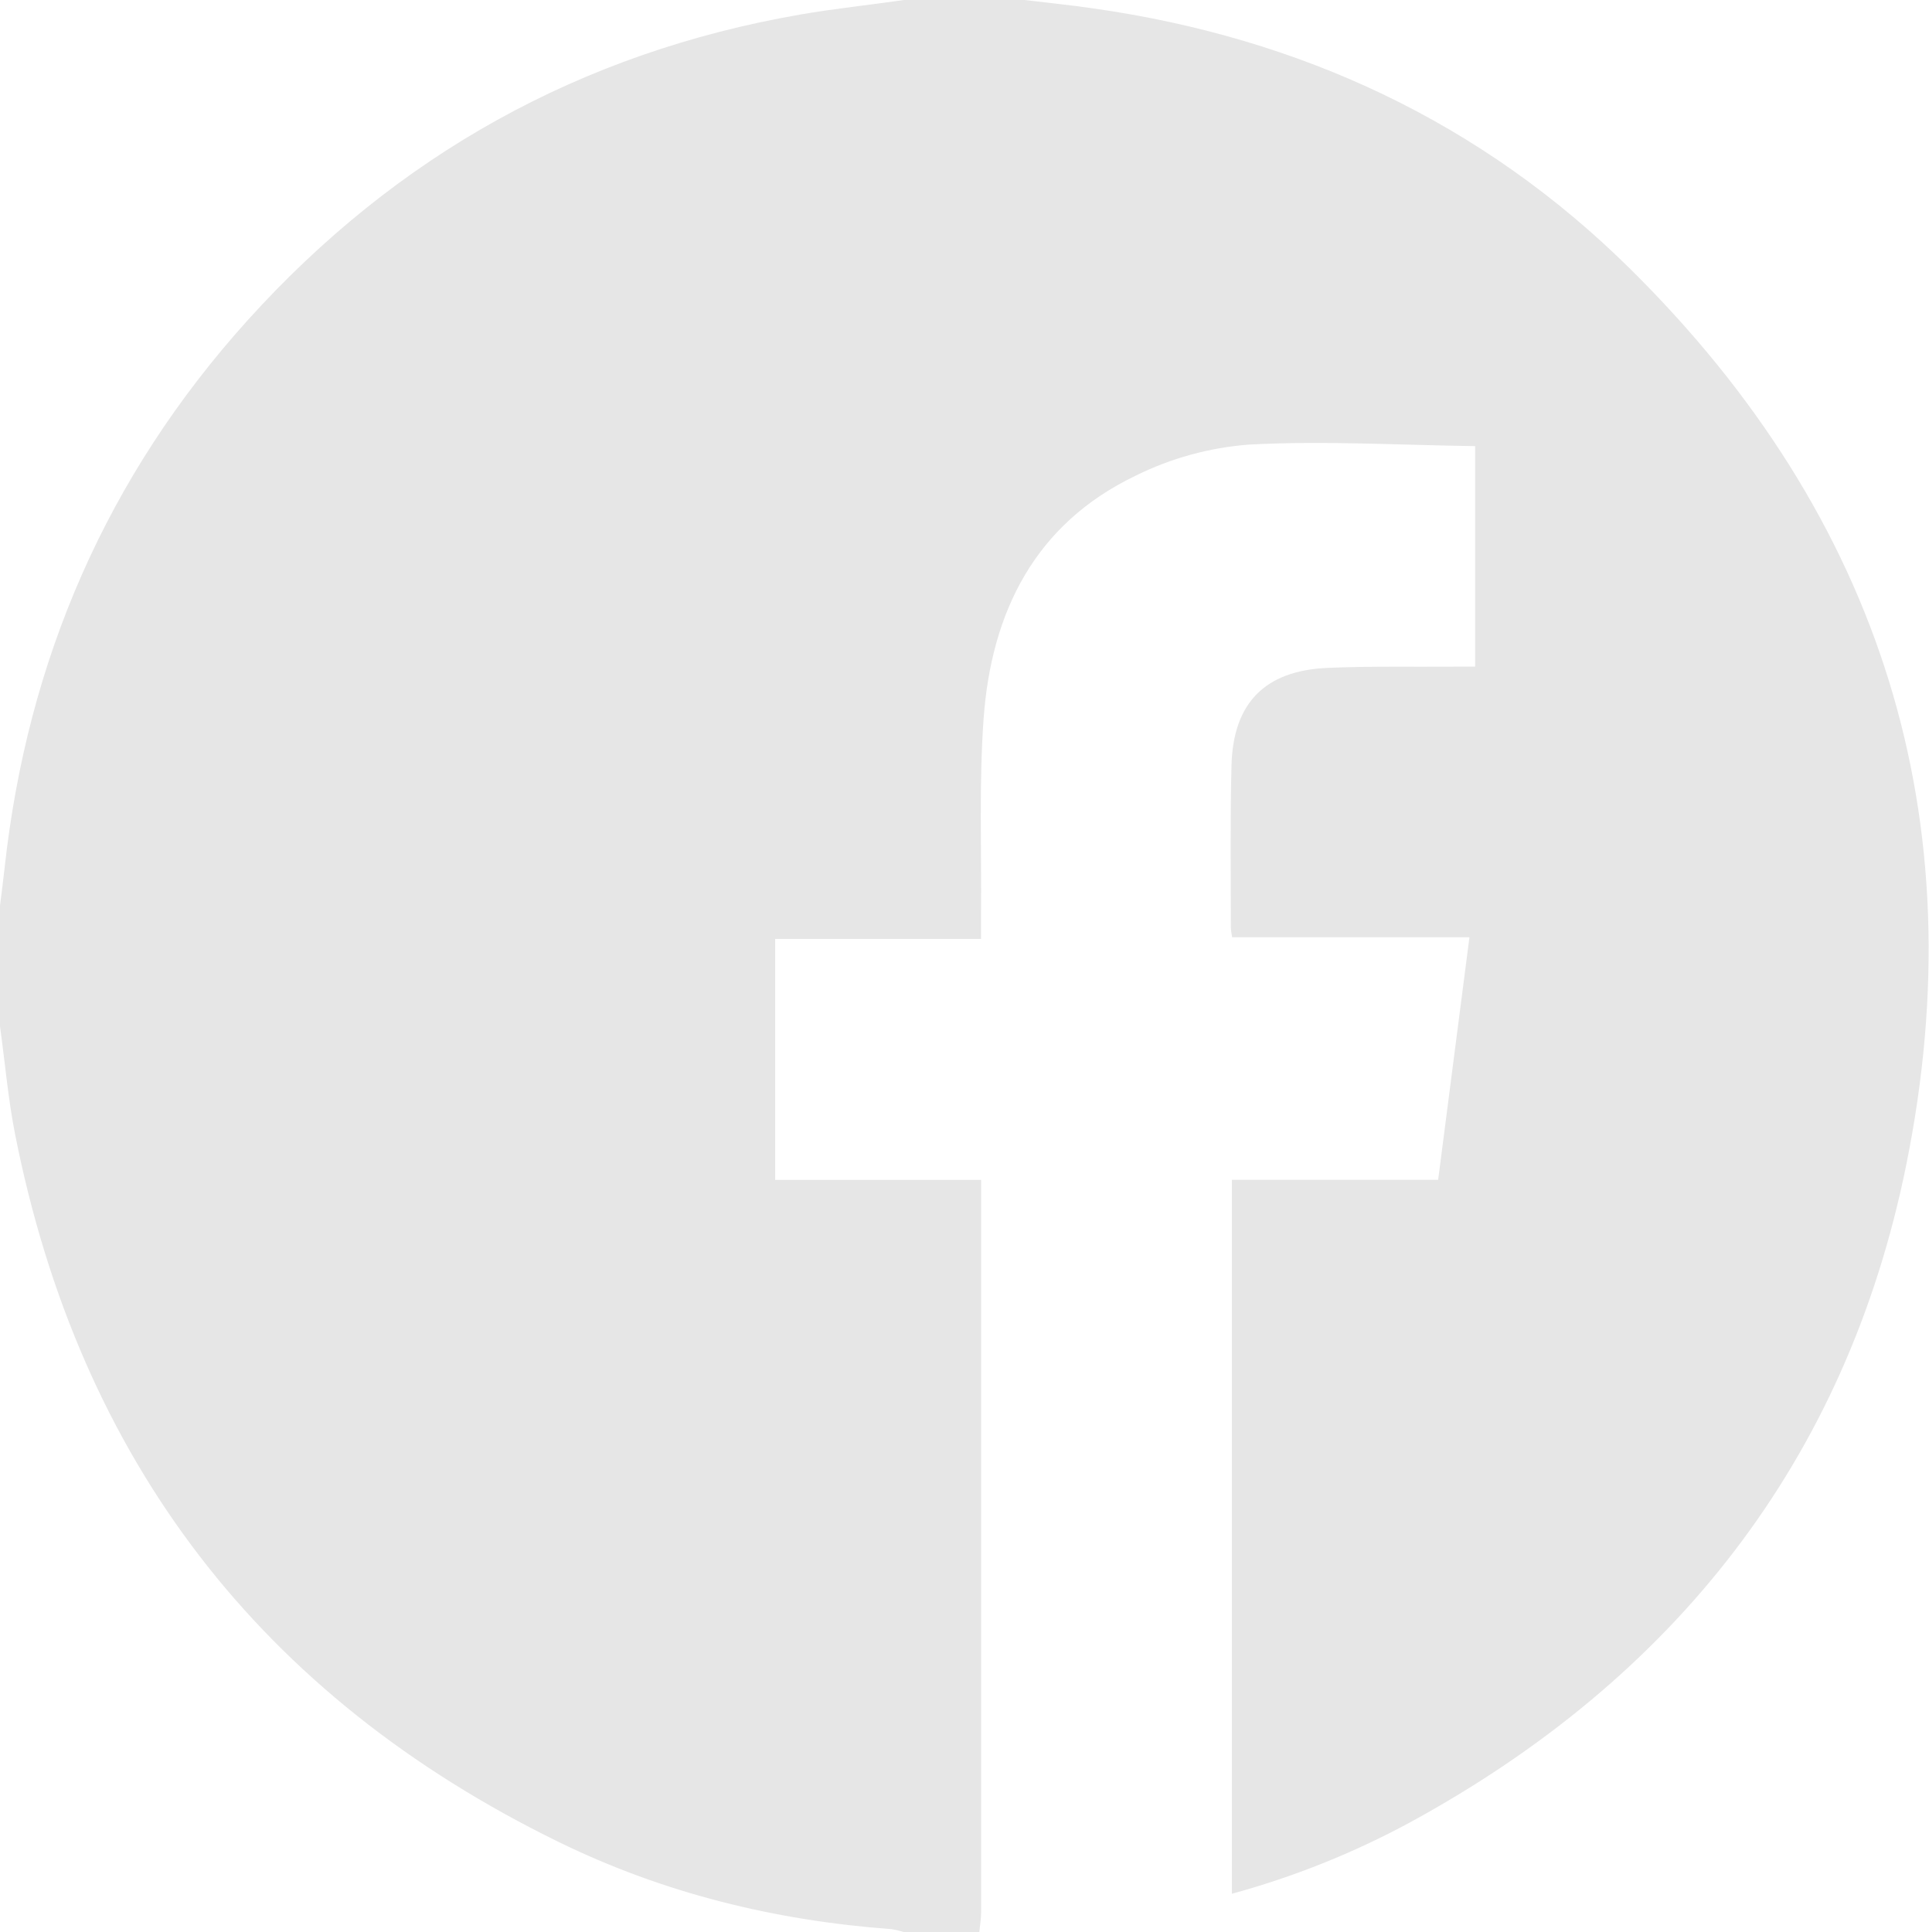
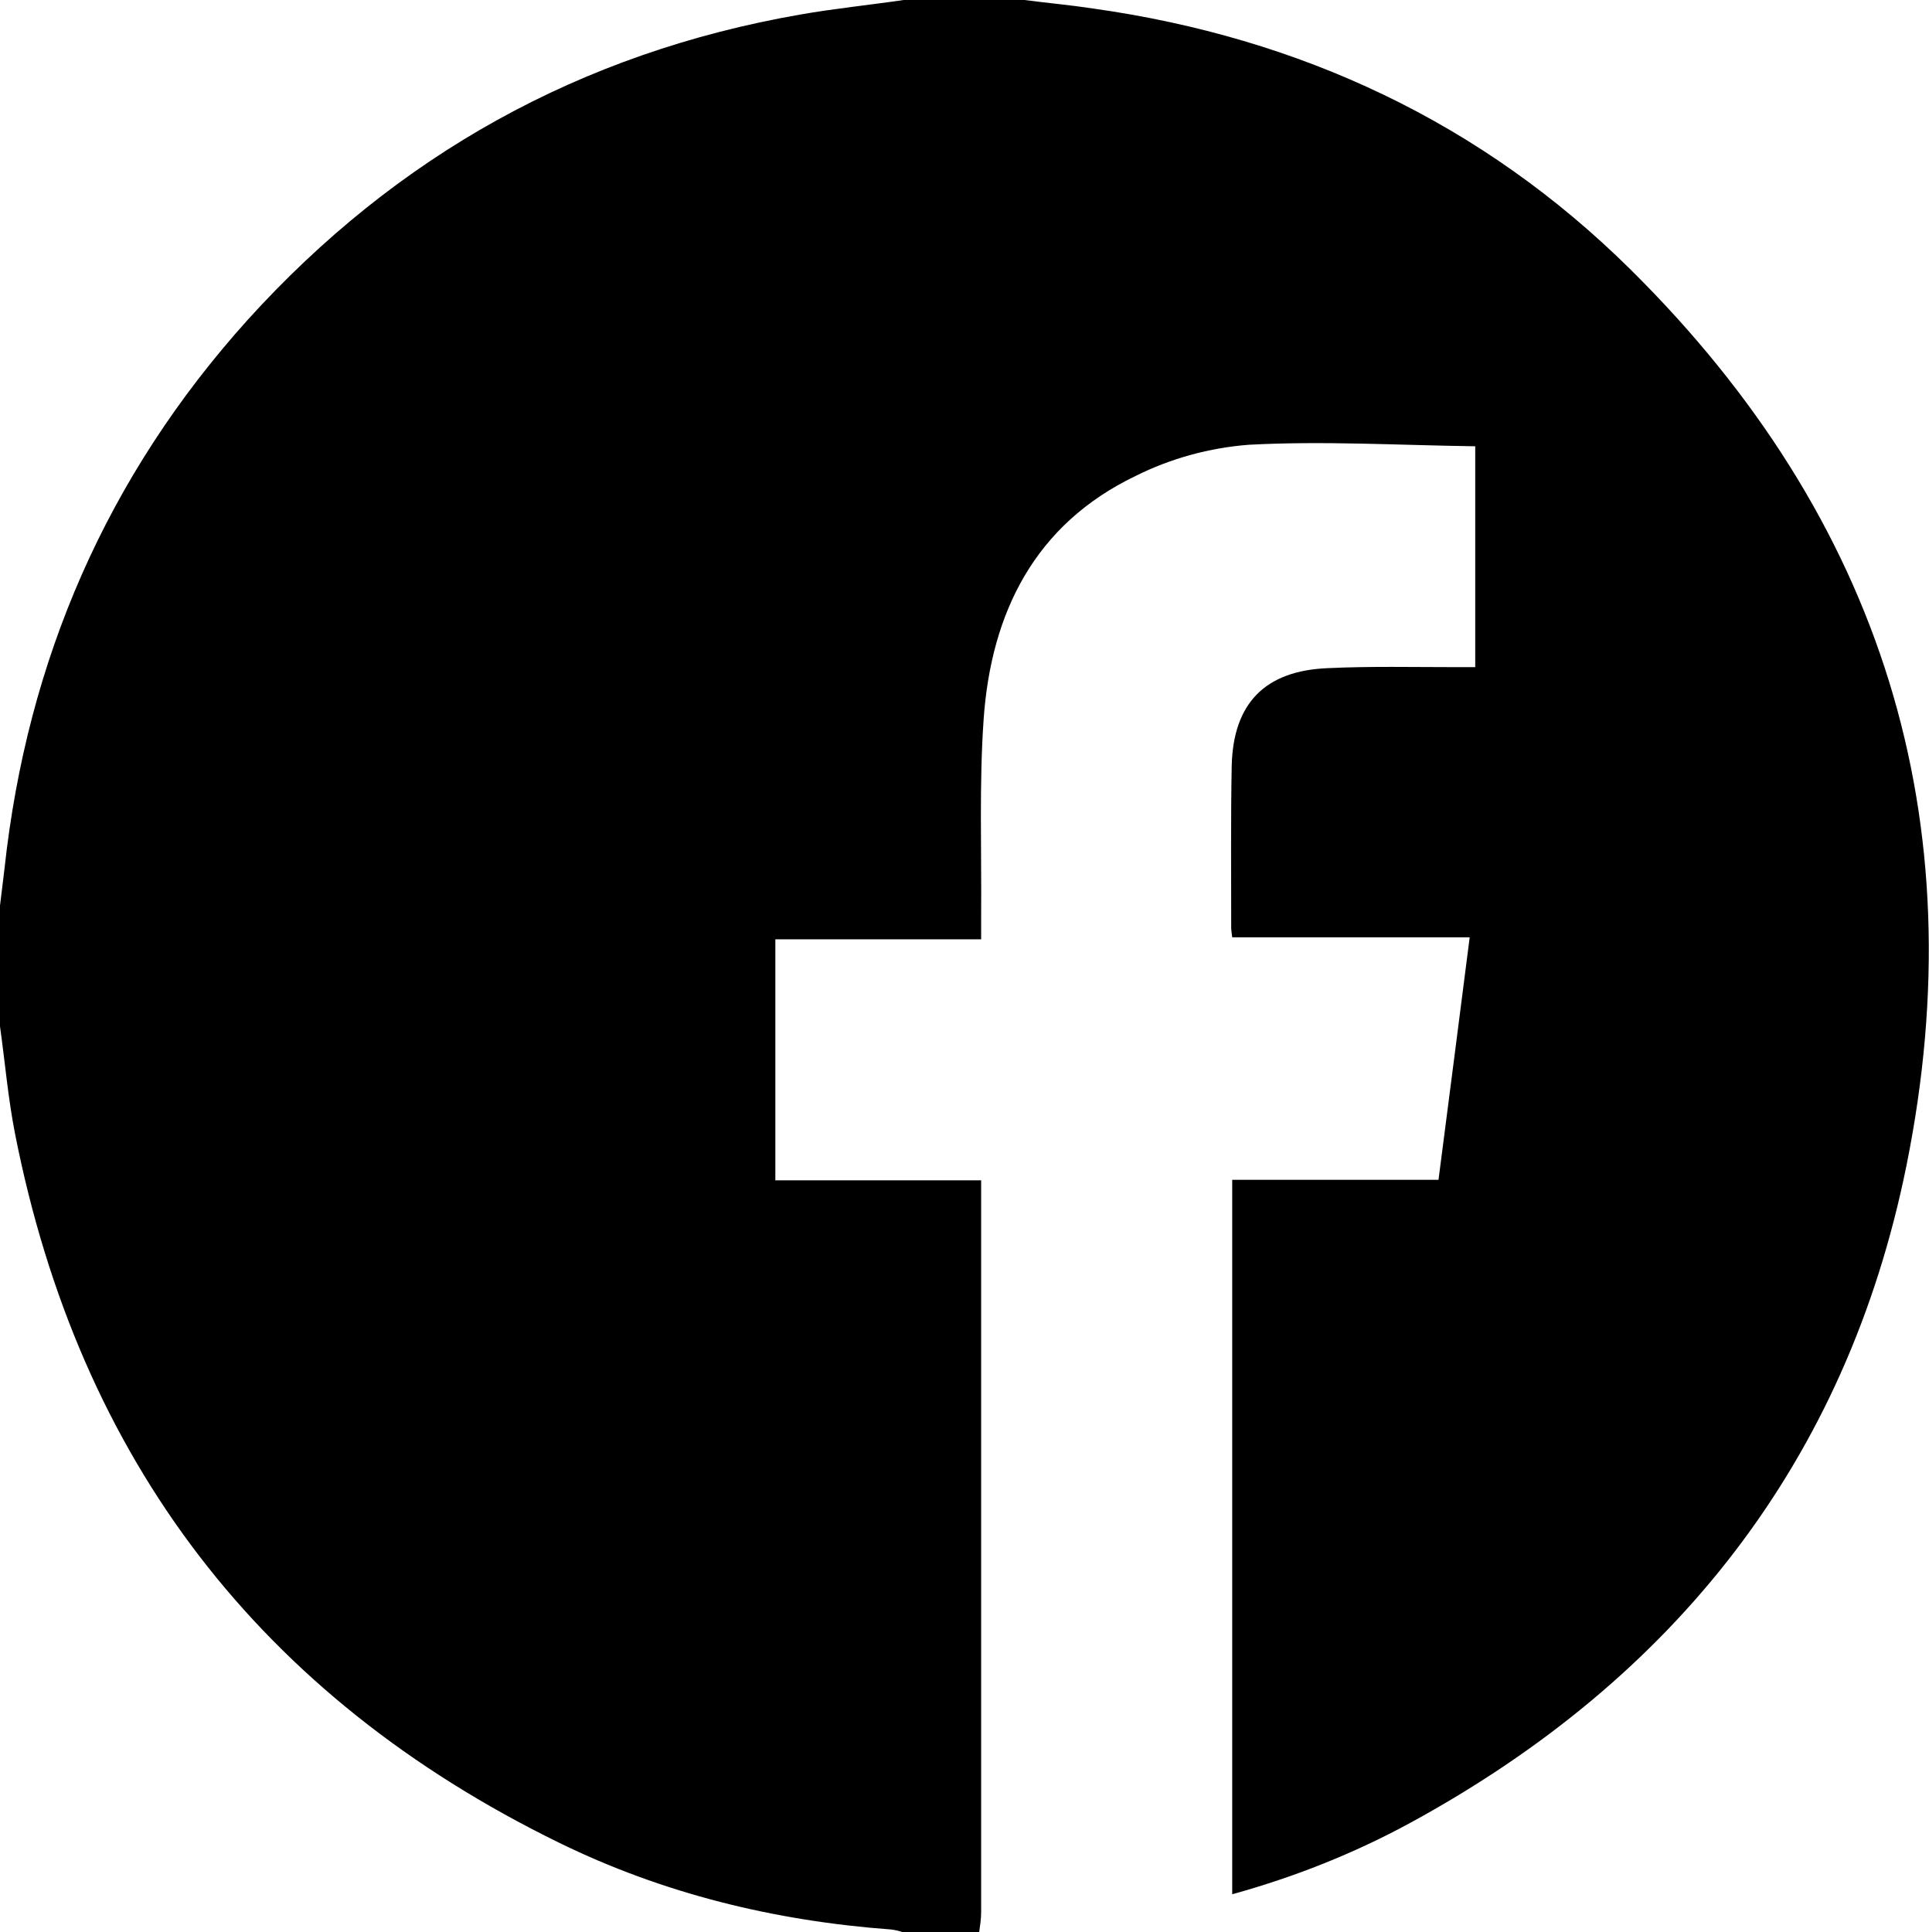
- <svg xmlns="http://www.w3.org/2000/svg" id="Layer_1" data-name="Layer 1" viewBox="0 0 383.31 384">
-   <defs>
-     <style>.cls-1{fill:#e6e6e6;}</style>
-   </defs>
-   <path class="cls-1" d="M179.65,0H203.6c4.56.55,9.13,1,13.68,1.67,41.13,5.84,77.25,22.59,106.81,51.86C374,102.92,392.78,162.85,378.85,231.6c-11.91,58.75-46.11,102-98.62,130.62a166.49,166.49,0,0,1-35.4,14.18V234.5h41c2.09-16.15,4.12-31.92,6.22-48.21H244.88c-.12-.92-.25-1.41-.25-1.89,0-10.75-.15-21.51.13-32.25.31-12.42,6.64-18.86,19.07-19.4,8.47-.37,17-.19,25.44-.25h3.91V88.67c-15.15-.2-30.11-1.11-45-.3a61.23,61.23,0,0,0-22.48,6.18c-20,9.58-28.68,27.08-30.21,48.3-.93,12.94-.39,26-.51,39,0,1.45,0,2.9,0,4.77H154.06v47.9H195v4.44q0,70.5,0,141c0,1.35-.23,2.71-.36,4.06h-15a15.9,15.9,0,0,0-2.5-.59c-23.1-1.7-45.28-7.14-66.1-17.32Q22.25,322.7,3,225.45C1.6,218.38,1,211.15,0,204V180c.3-2.46.64-4.91.9-7.37,4.52-41.5,20.38-78,48.34-109C78.82,30.87,115.43,10.46,159,2.9,165.83,1.71,172.76,1,179.65,0Z" />
+ <svg xmlns="http://www.w3.org/2000/svg" version="1.1" id="Layer_1" x="0px" y="0px" viewBox="0 0 383.3 384" style="enable-background:new 0 0 383.3 384;" xml:space="preserve">
+   <path d="M179.6,0h24c4.6,0.6,9.1,1,13.7,1.7c41.1,5.8,77.2,22.6,106.8,51.9c49.9,49.4,68.7,109.3,54.8,178.1  c-11.9,58.8-46.1,102-98.6,130.6c-11.2,6.1-23.1,10.8-35.4,14.2V234.5h41c2.1-16.1,4.1-31.9,6.2-48.2h-47.2  c-0.1-0.9-0.2-1.4-0.2-1.9c0-10.8-0.1-21.5,0.1-32.2c0.3-12.4,6.6-18.9,19.1-19.4c8.5-0.4,17-0.2,25.4-0.2h3.9V88.7  c-15.1-0.2-30.1-1.1-45-0.3c-7.8,0.6-15.5,2.7-22.5,6.2c-20,9.6-28.7,27.1-30.2,48.3c-0.9,12.9-0.4,26-0.5,39c0,1.4,0,2.9,0,4.8  h-40.9v47.9H195v4.4c0,47,0,94,0,141c0,1.4-0.2,2.7-0.4,4.1h-15c-0.8-0.3-1.7-0.5-2.5-0.6c-23.1-1.7-45.3-7.1-66.1-17.3  C51.8,337.2,15.8,290.3,3,225.4c-1.4-7.1-2-14.3-3-21.4v-24c0.3-2.5,0.6-4.9,0.9-7.4c4.5-41.5,20.4-78,48.3-109  C78.8,30.9,115.4,10.5,159,2.9C165.8,1.7,172.8,1,179.6,0z" />
</svg>
